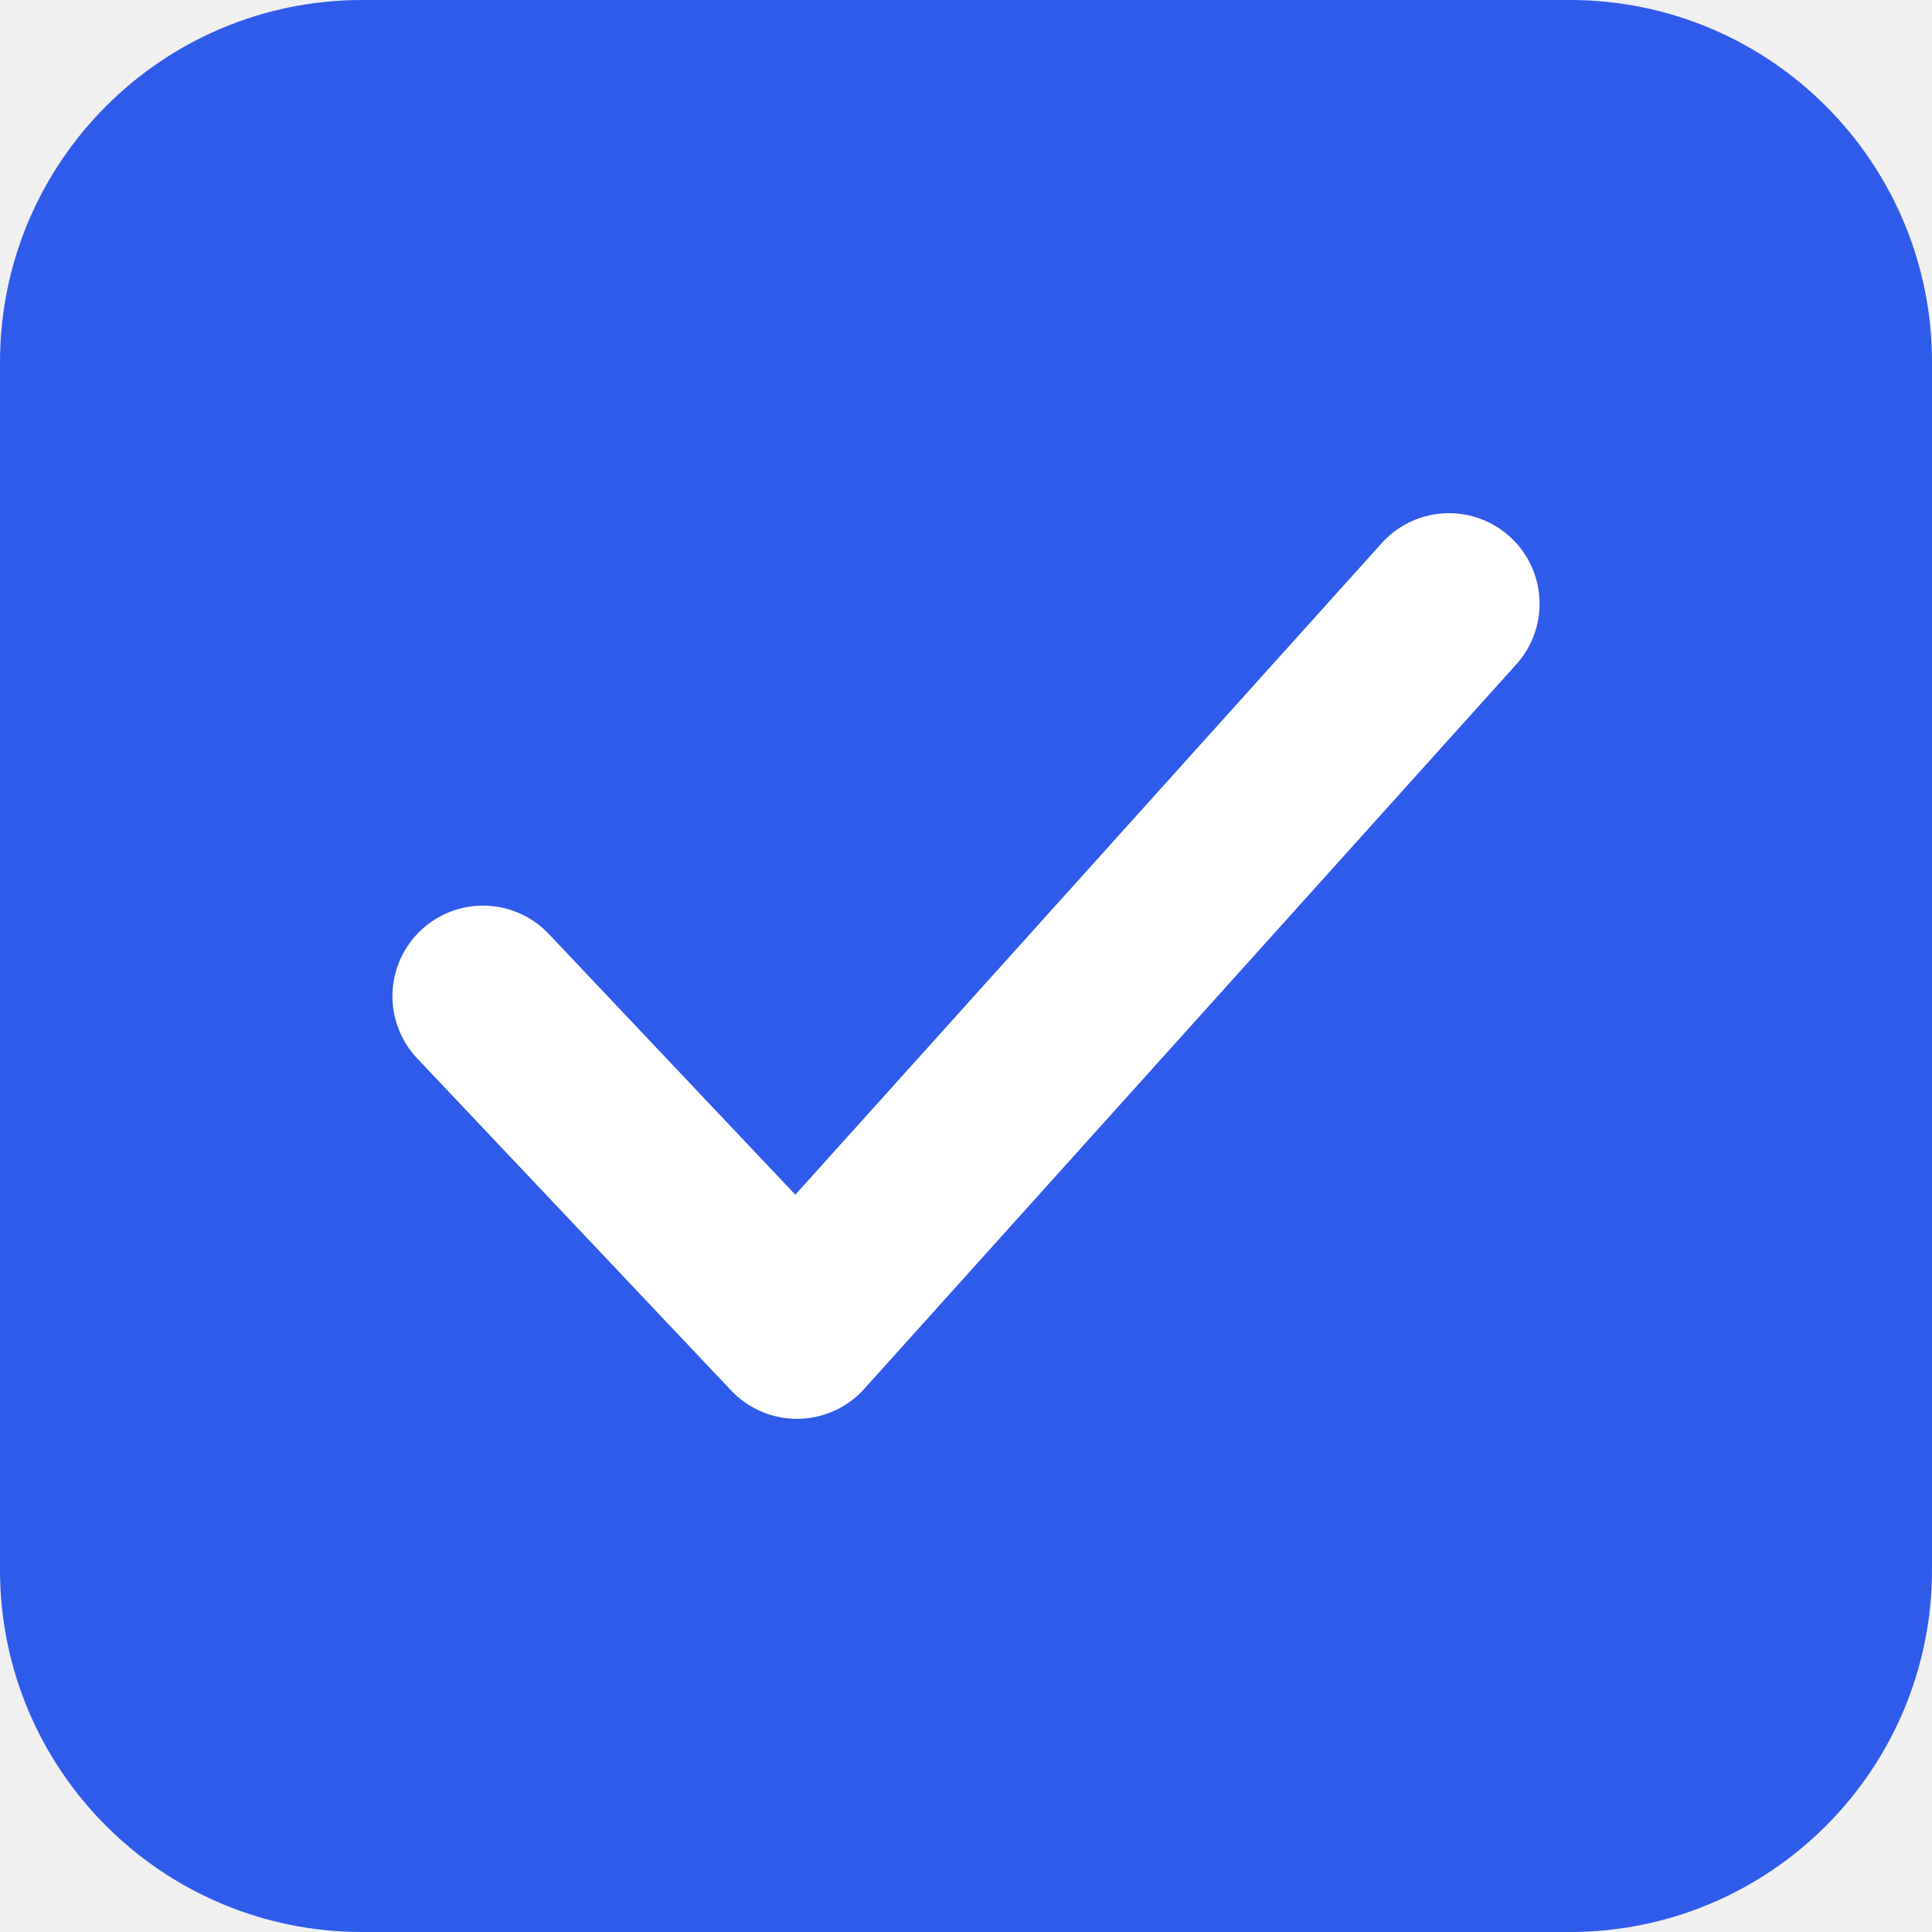
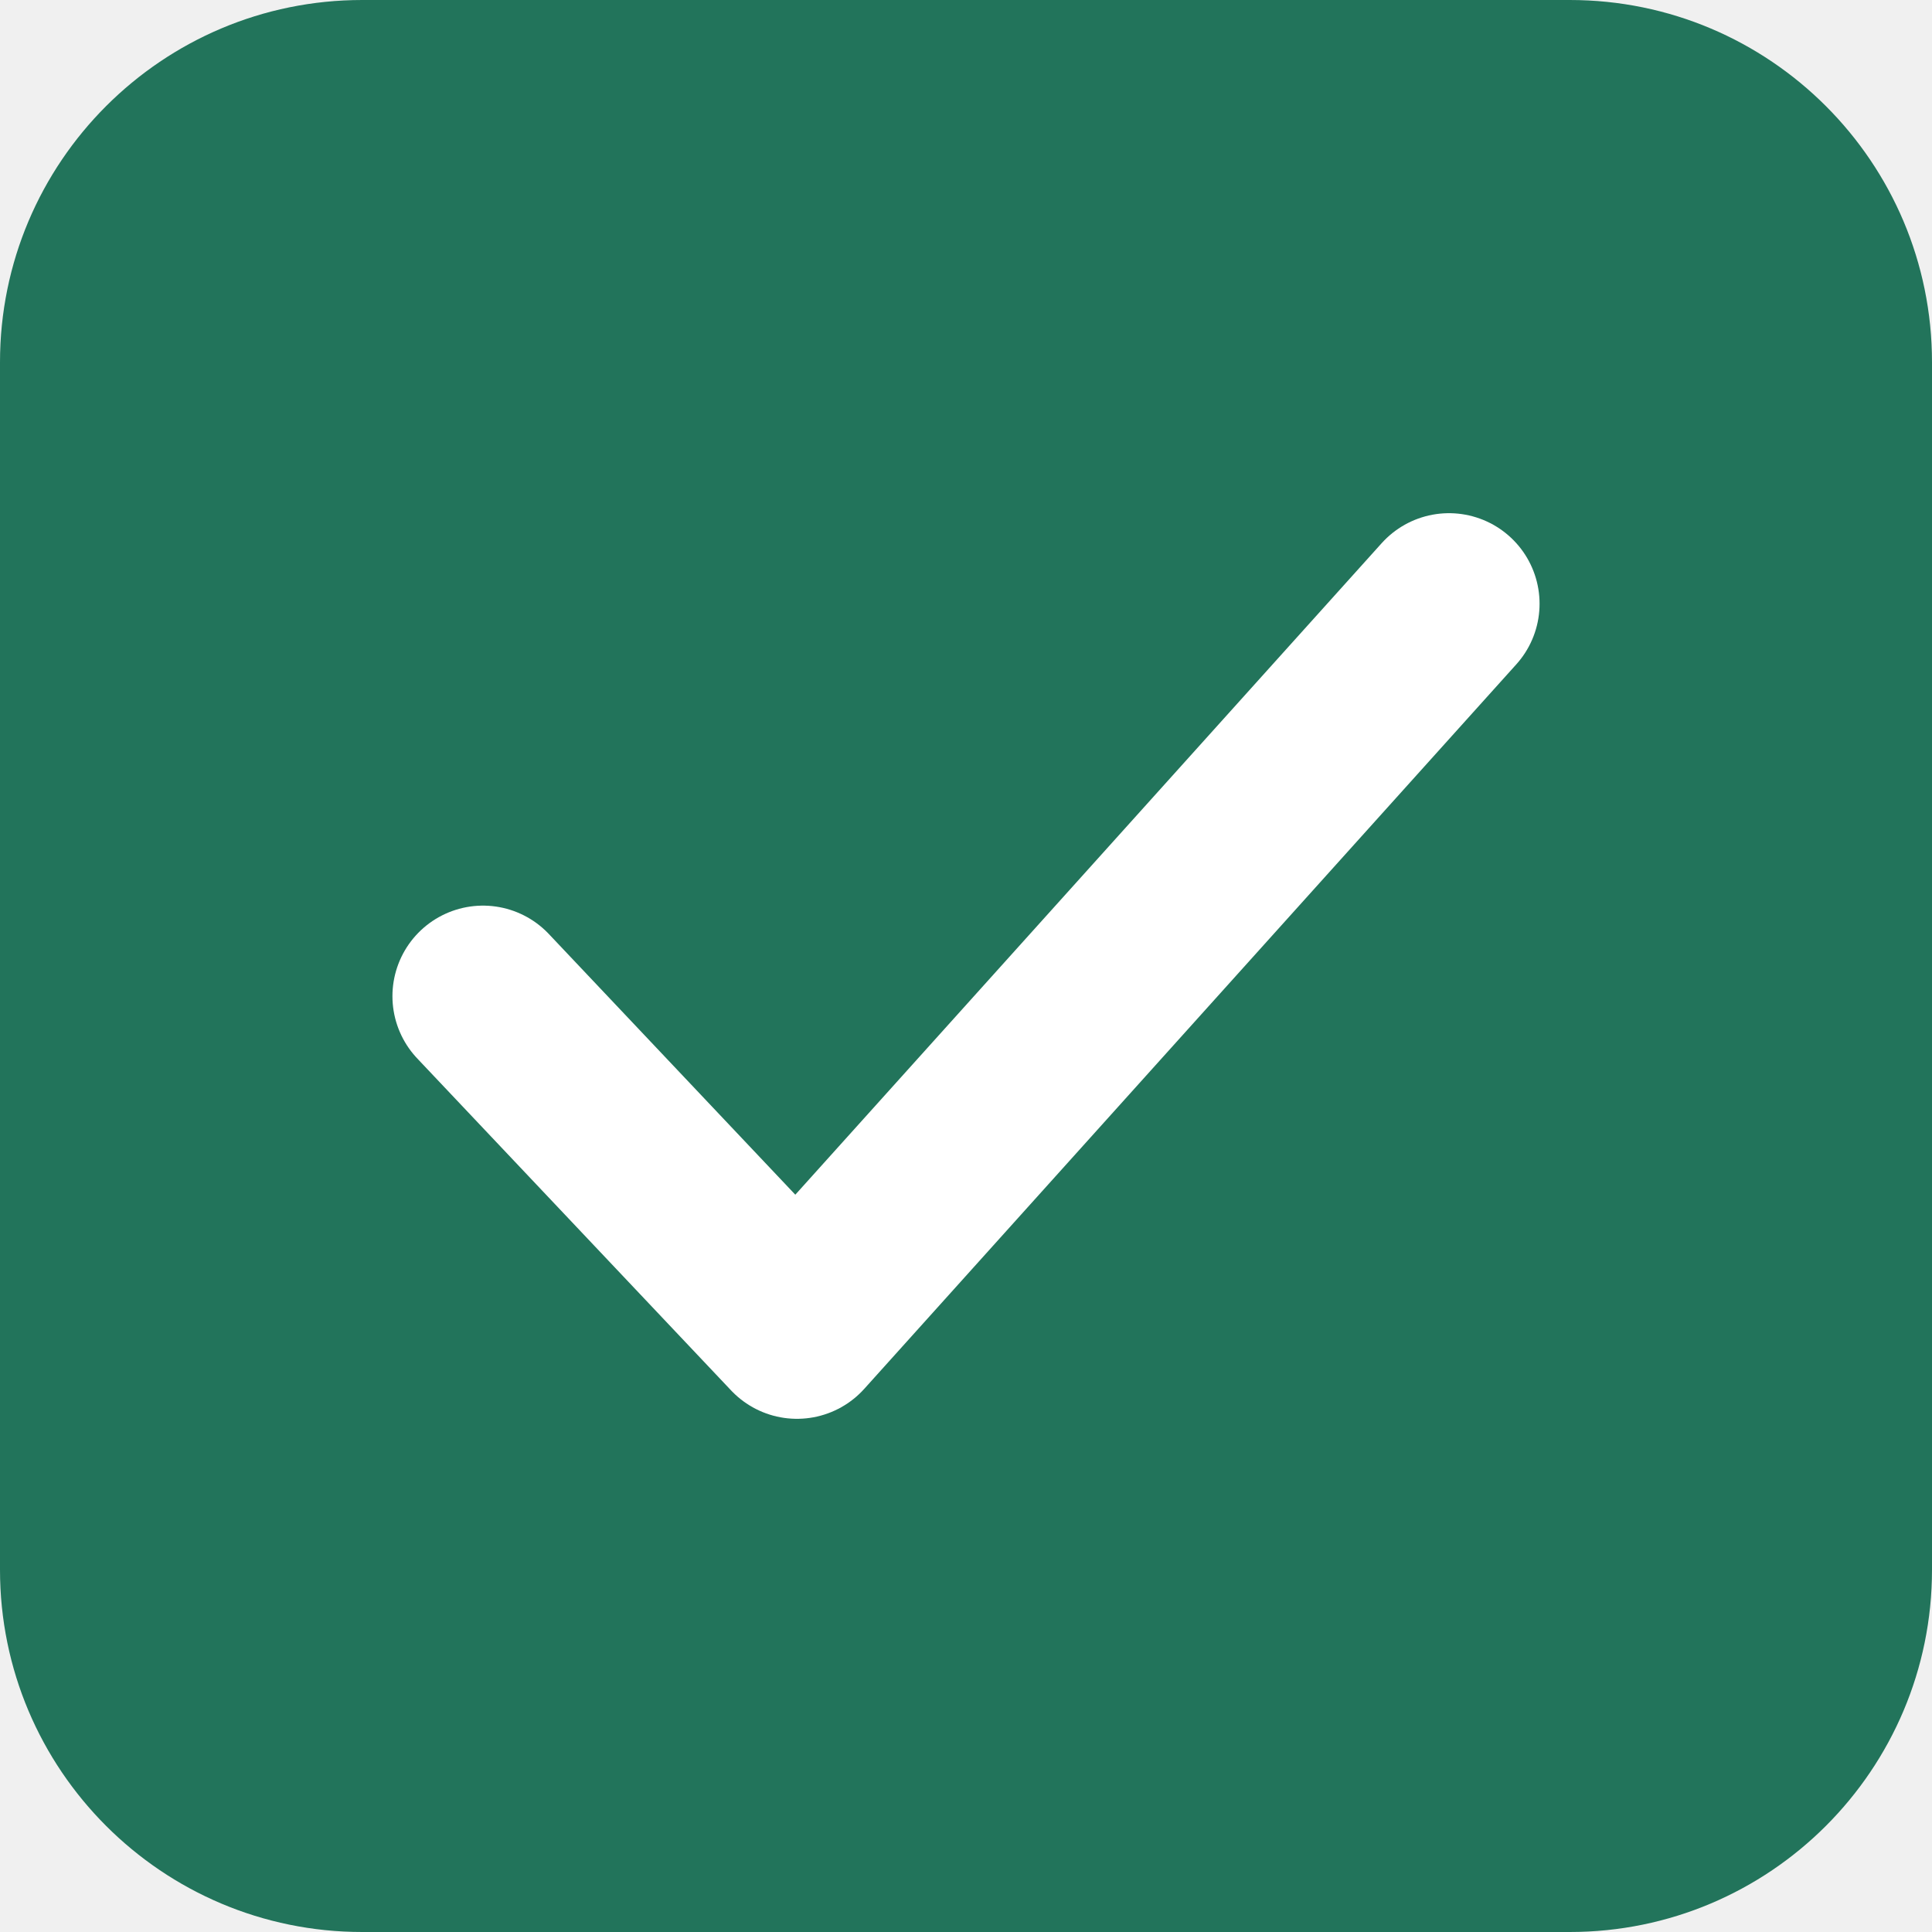
<svg xmlns="http://www.w3.org/2000/svg" viewBox="0 0 32 32">
-   <rect width="32" height="32" rx="6" fill="#2f5bea" />
+   <rect width="32" height="32" rx="6" fill="#22745b" />
  <path d="M8 16.5 13.2 22 24 10" fill="none" stroke="#fff" stroke-width="3" stroke-linecap="round" stroke-linejoin="round" />
</svg>
